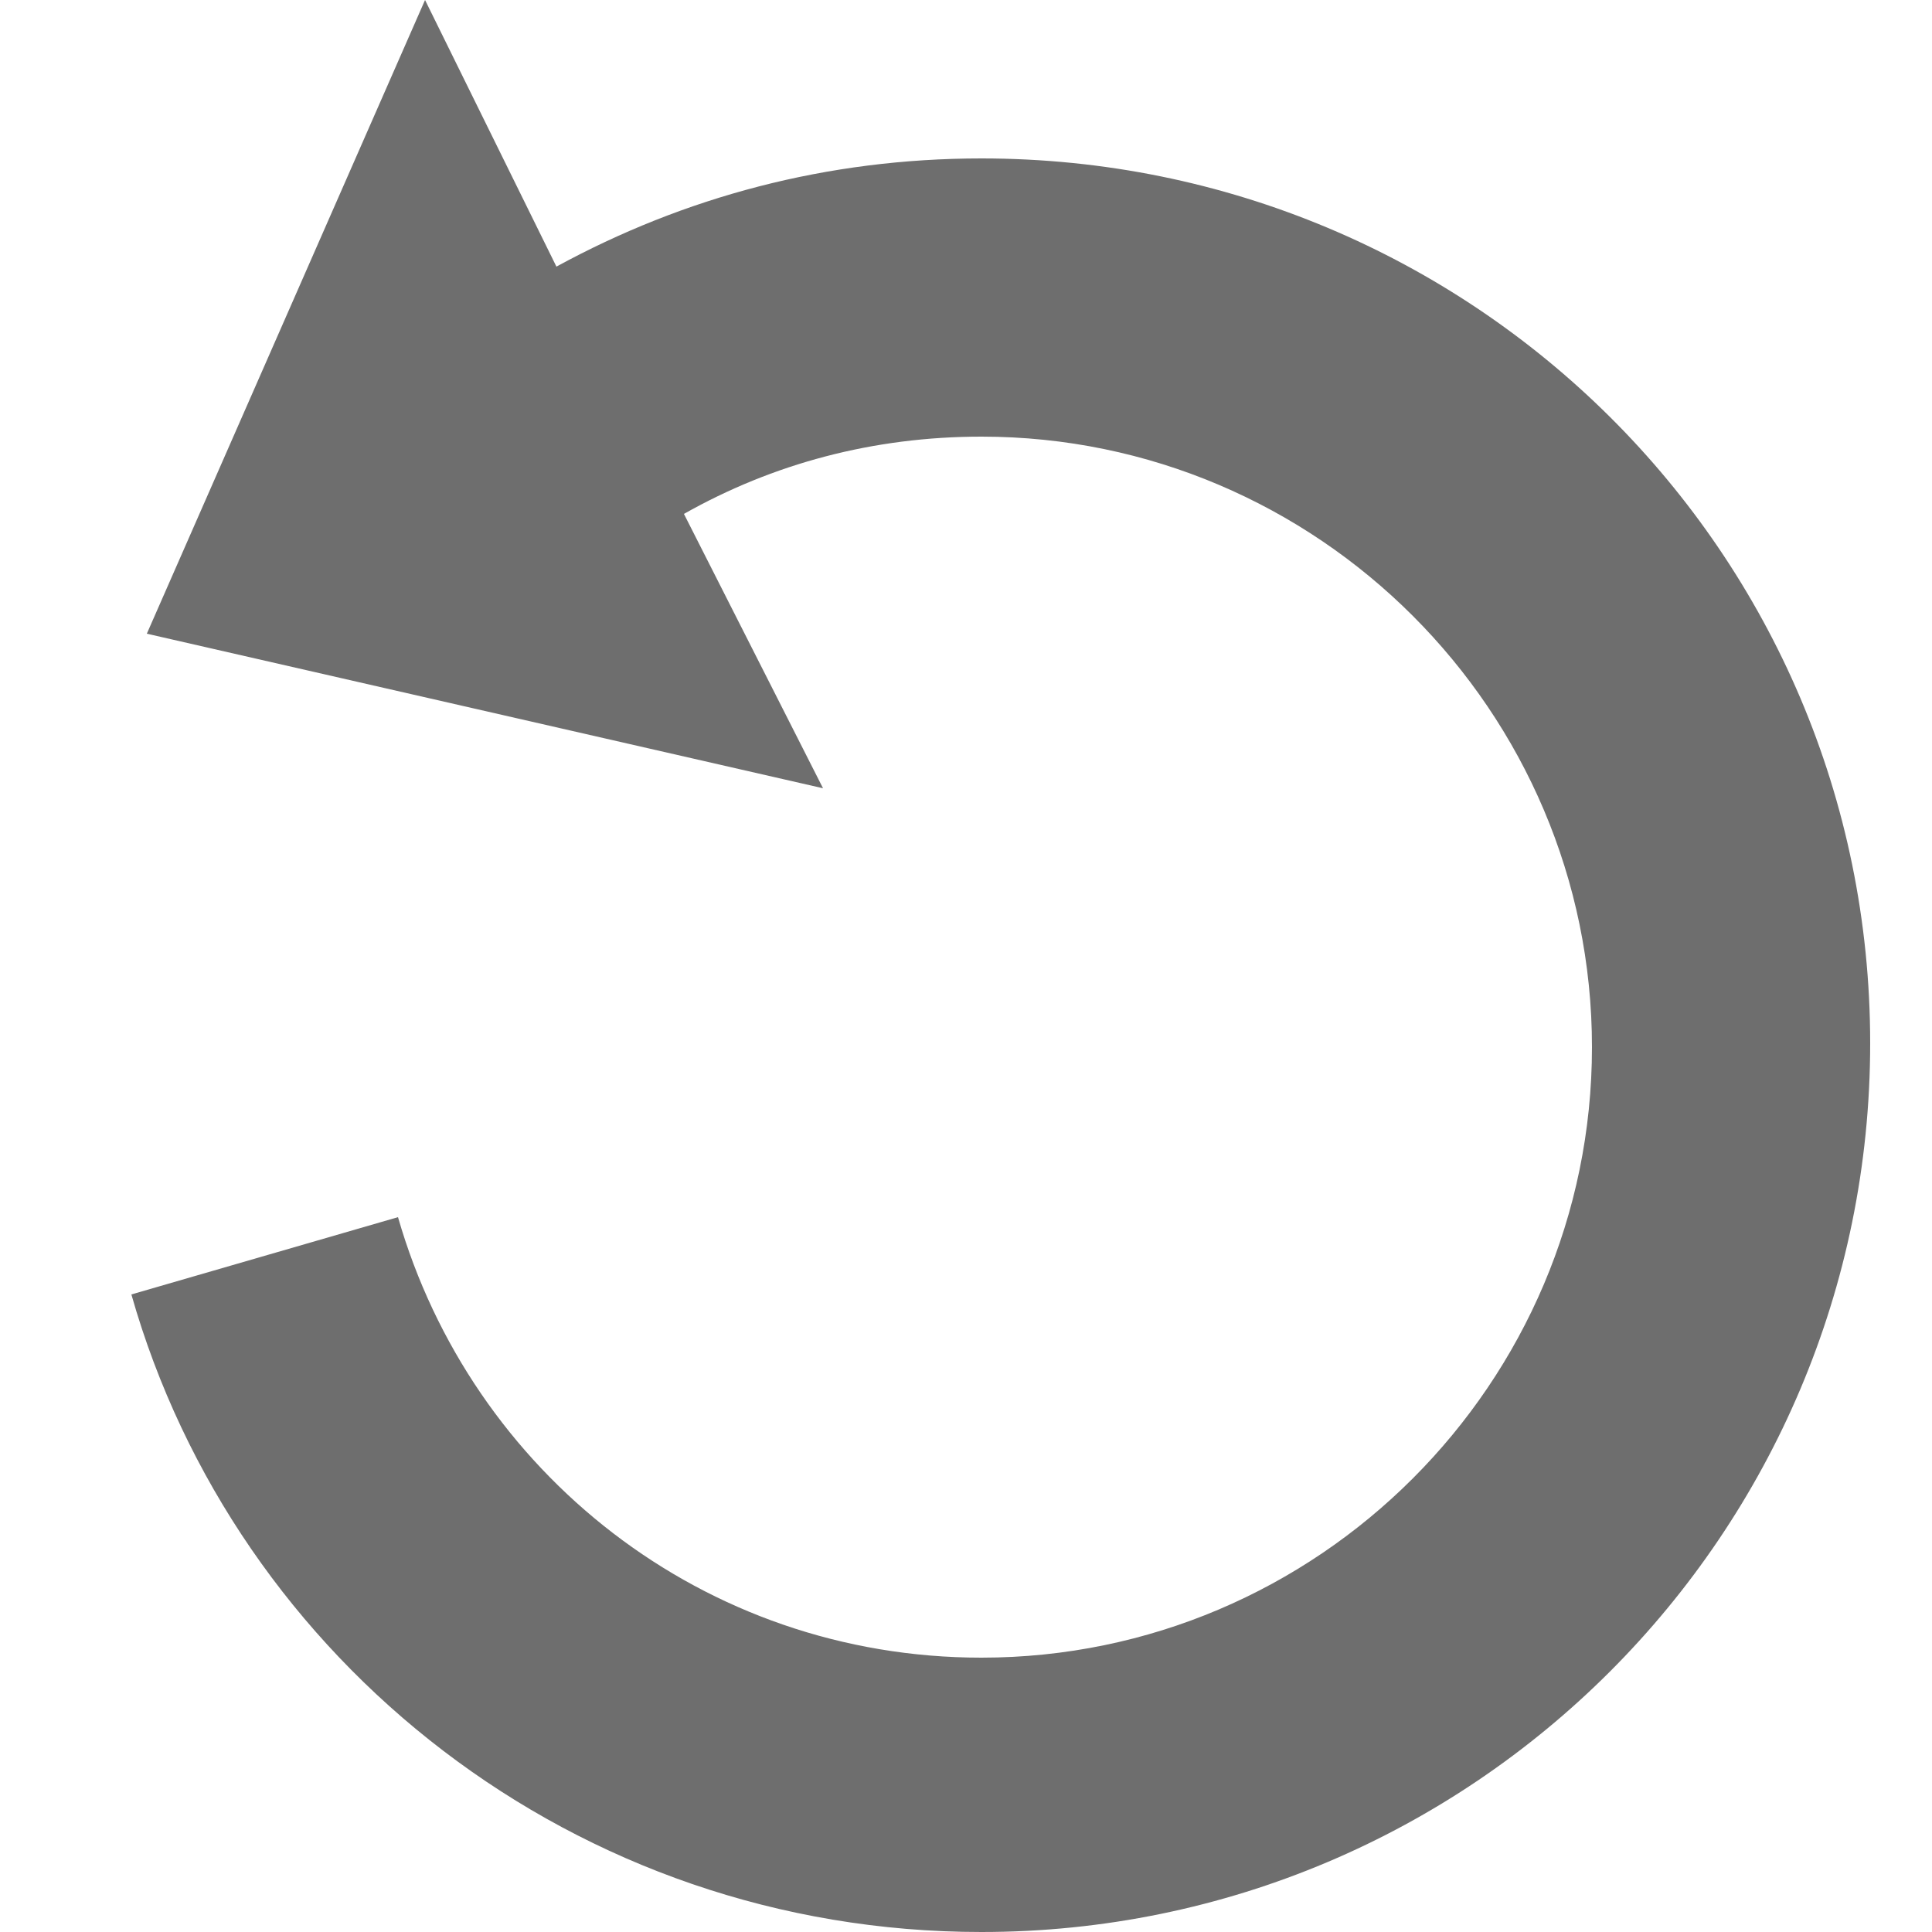
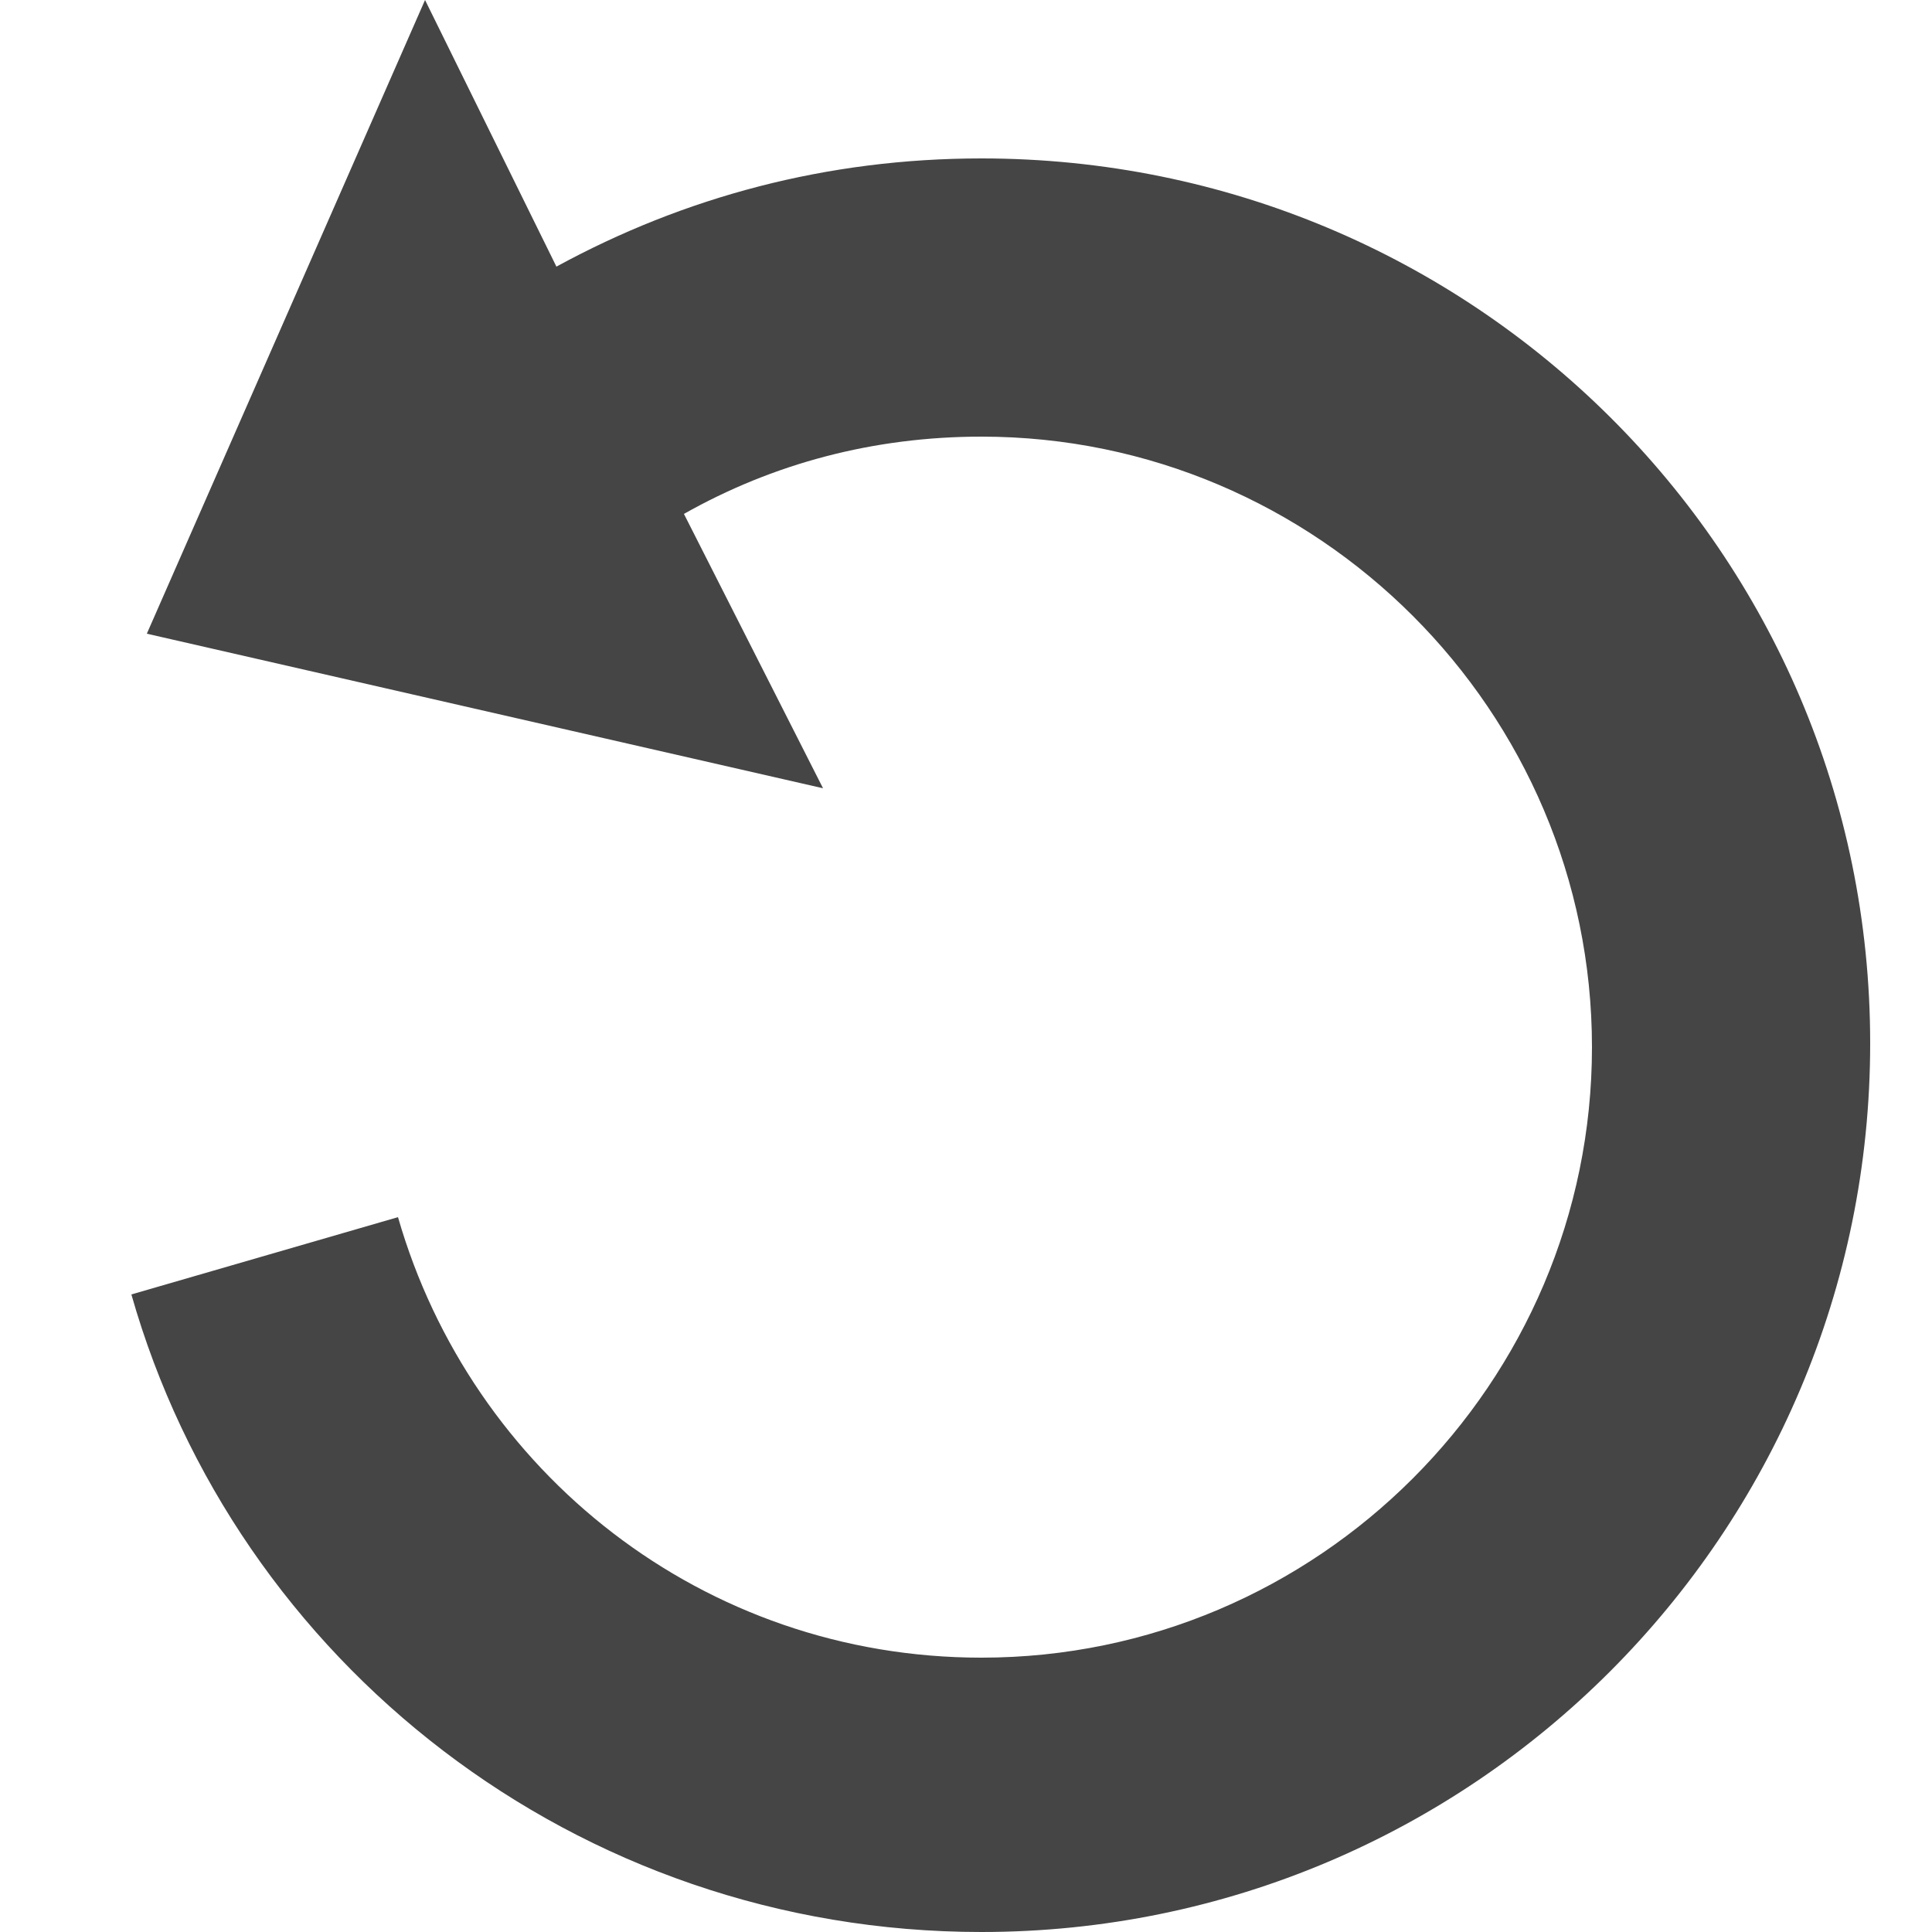
<svg xmlns="http://www.w3.org/2000/svg" version="1.1" id="Layer_1" x="0px" y="0px" viewBox="0 0 50 50" style="enable-background:new 0 0 50 50;" xml:space="preserve">
  <style type="text/css">
- 	.st0{fill:#6E6E6E;}
+ 	.st0{fill:#454545;}
</style>
  <path class="st0" d="M25.4,4.1c-4,0-7.7,1-11,2.8L11,0L3.8,16.4l17.5,4l-3.6-7.1c2.3-1.3,4.9-2,7.7-2c8.7,0,15.8,7.1,15.8,15.8  s-7.1,15.8-15.8,15.8c-7.2,0-13.2-4.8-15.1-11.4l-6.9,2C6.1,43,14.9,50,25.4,50c12.7,0,23-10.3,23-23S38.1,4.1,25.4,4.1z" />
</svg>
